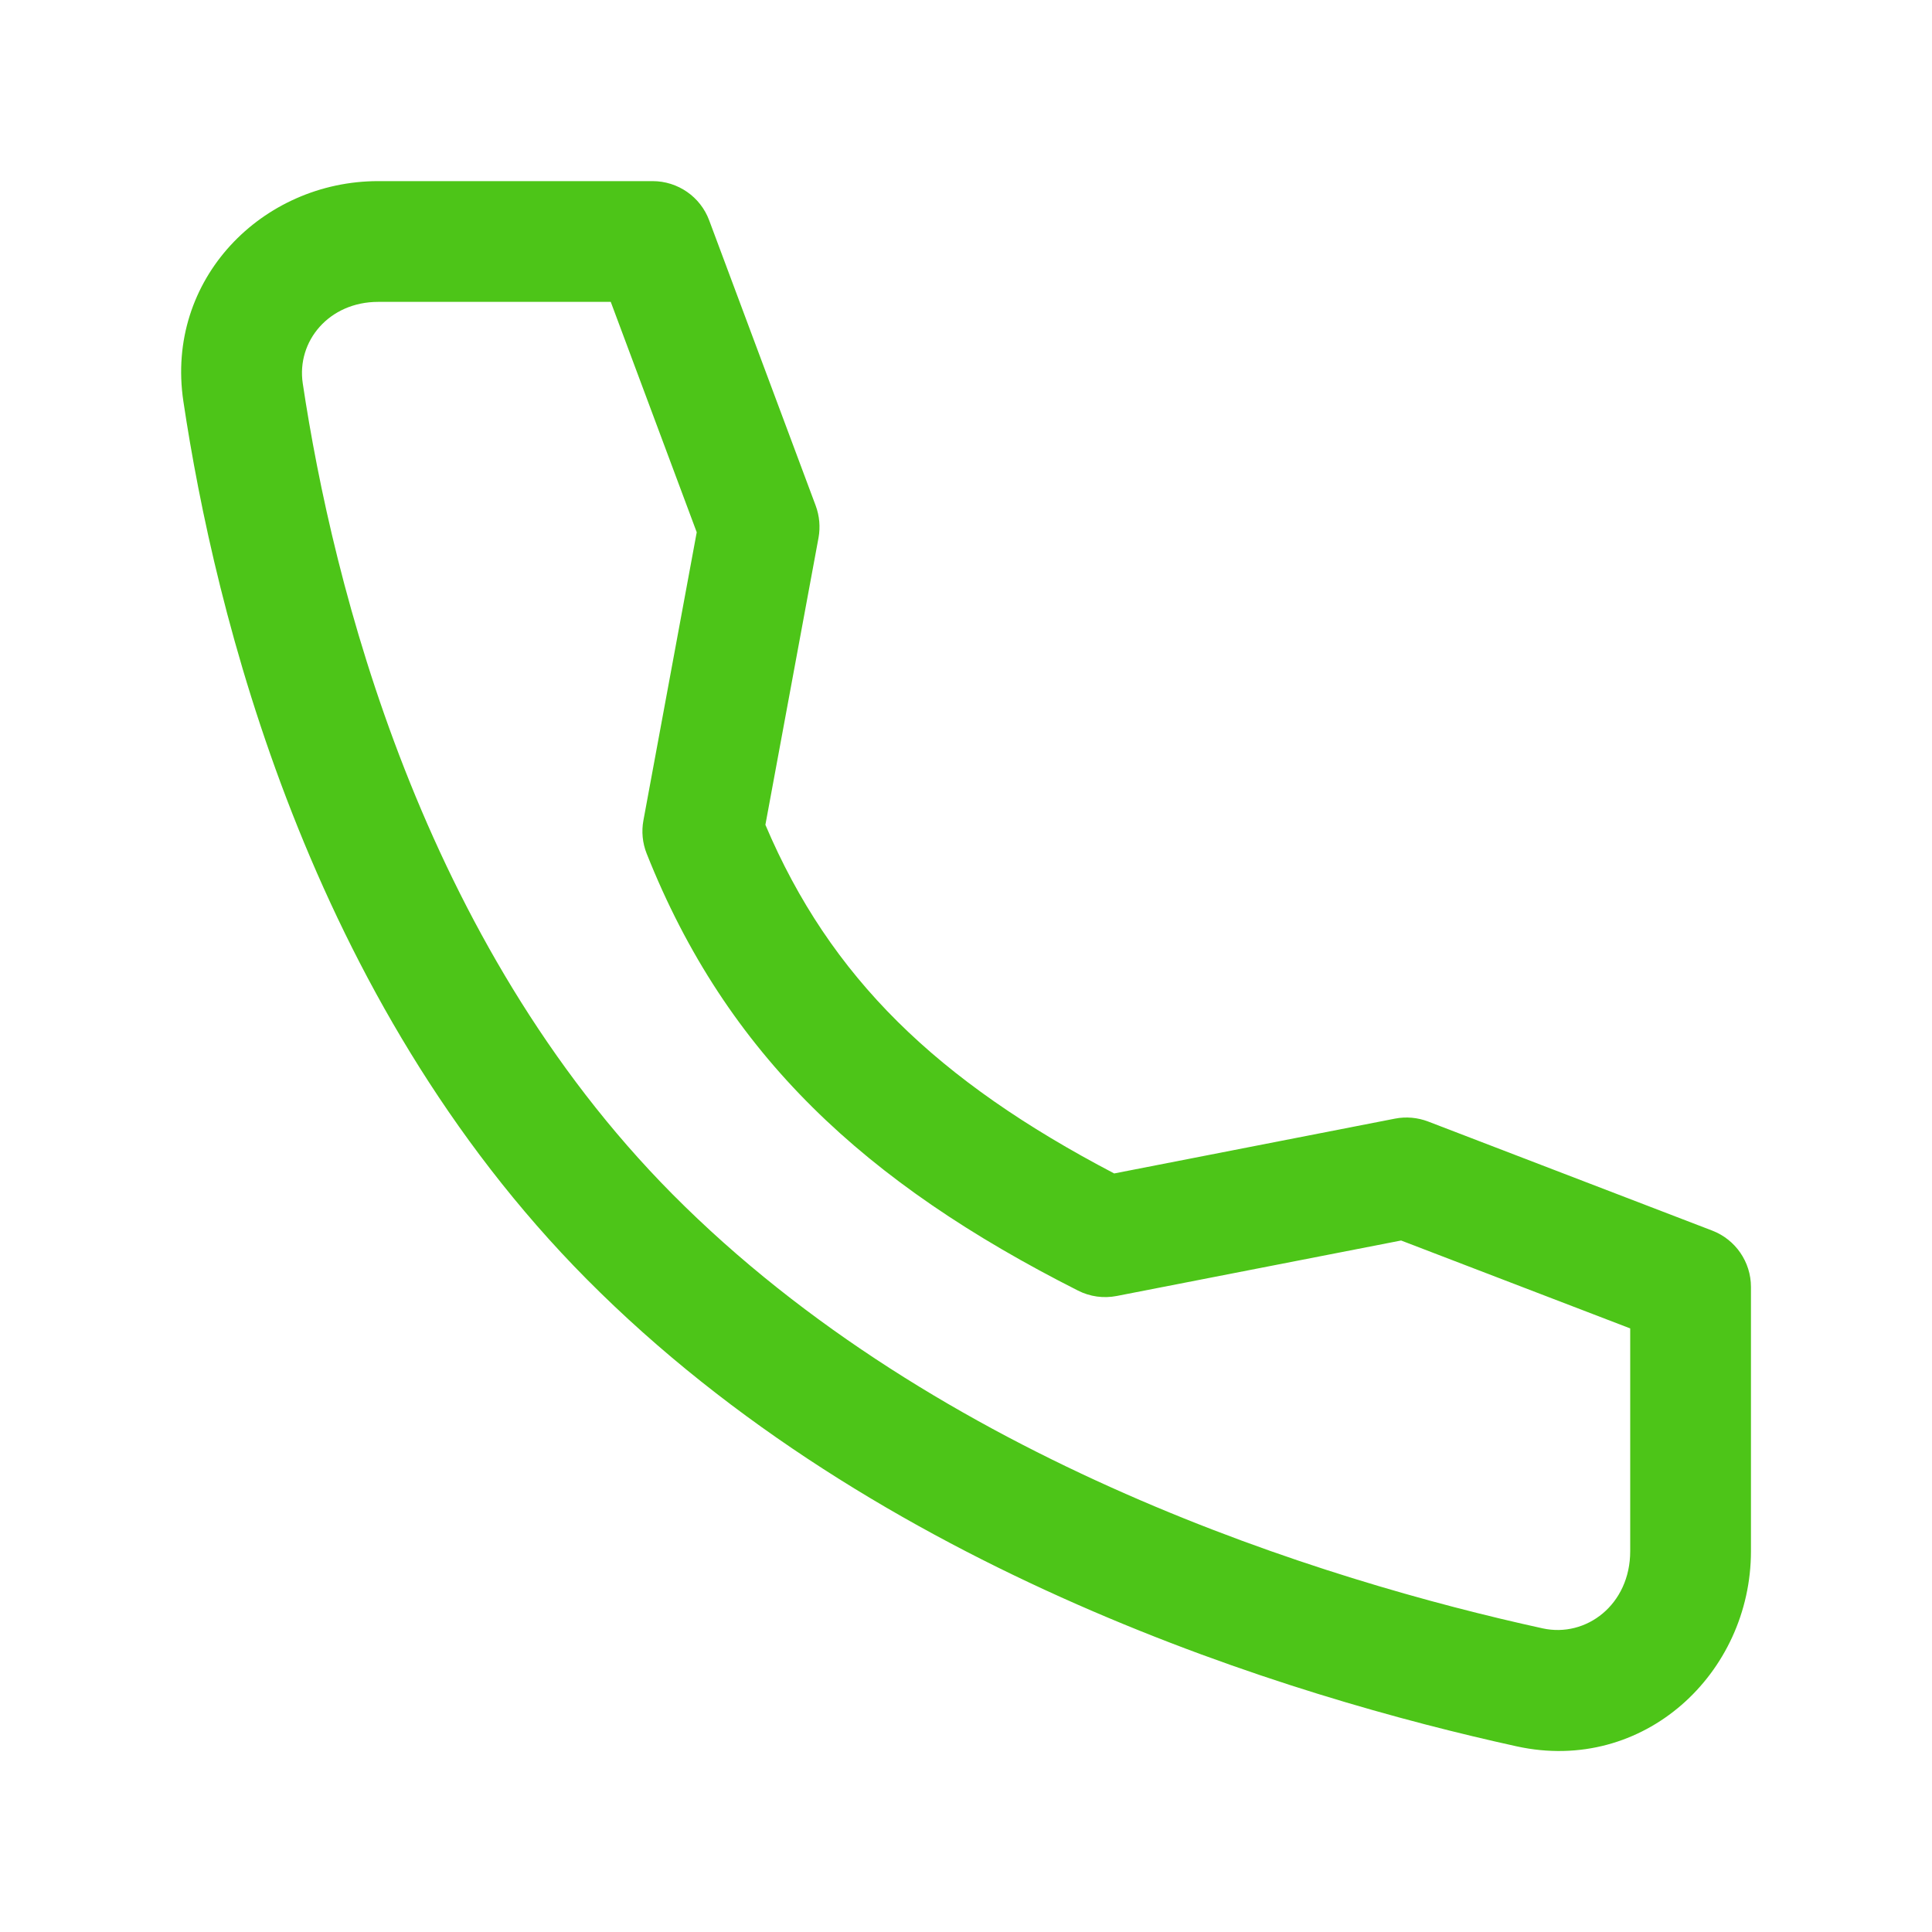
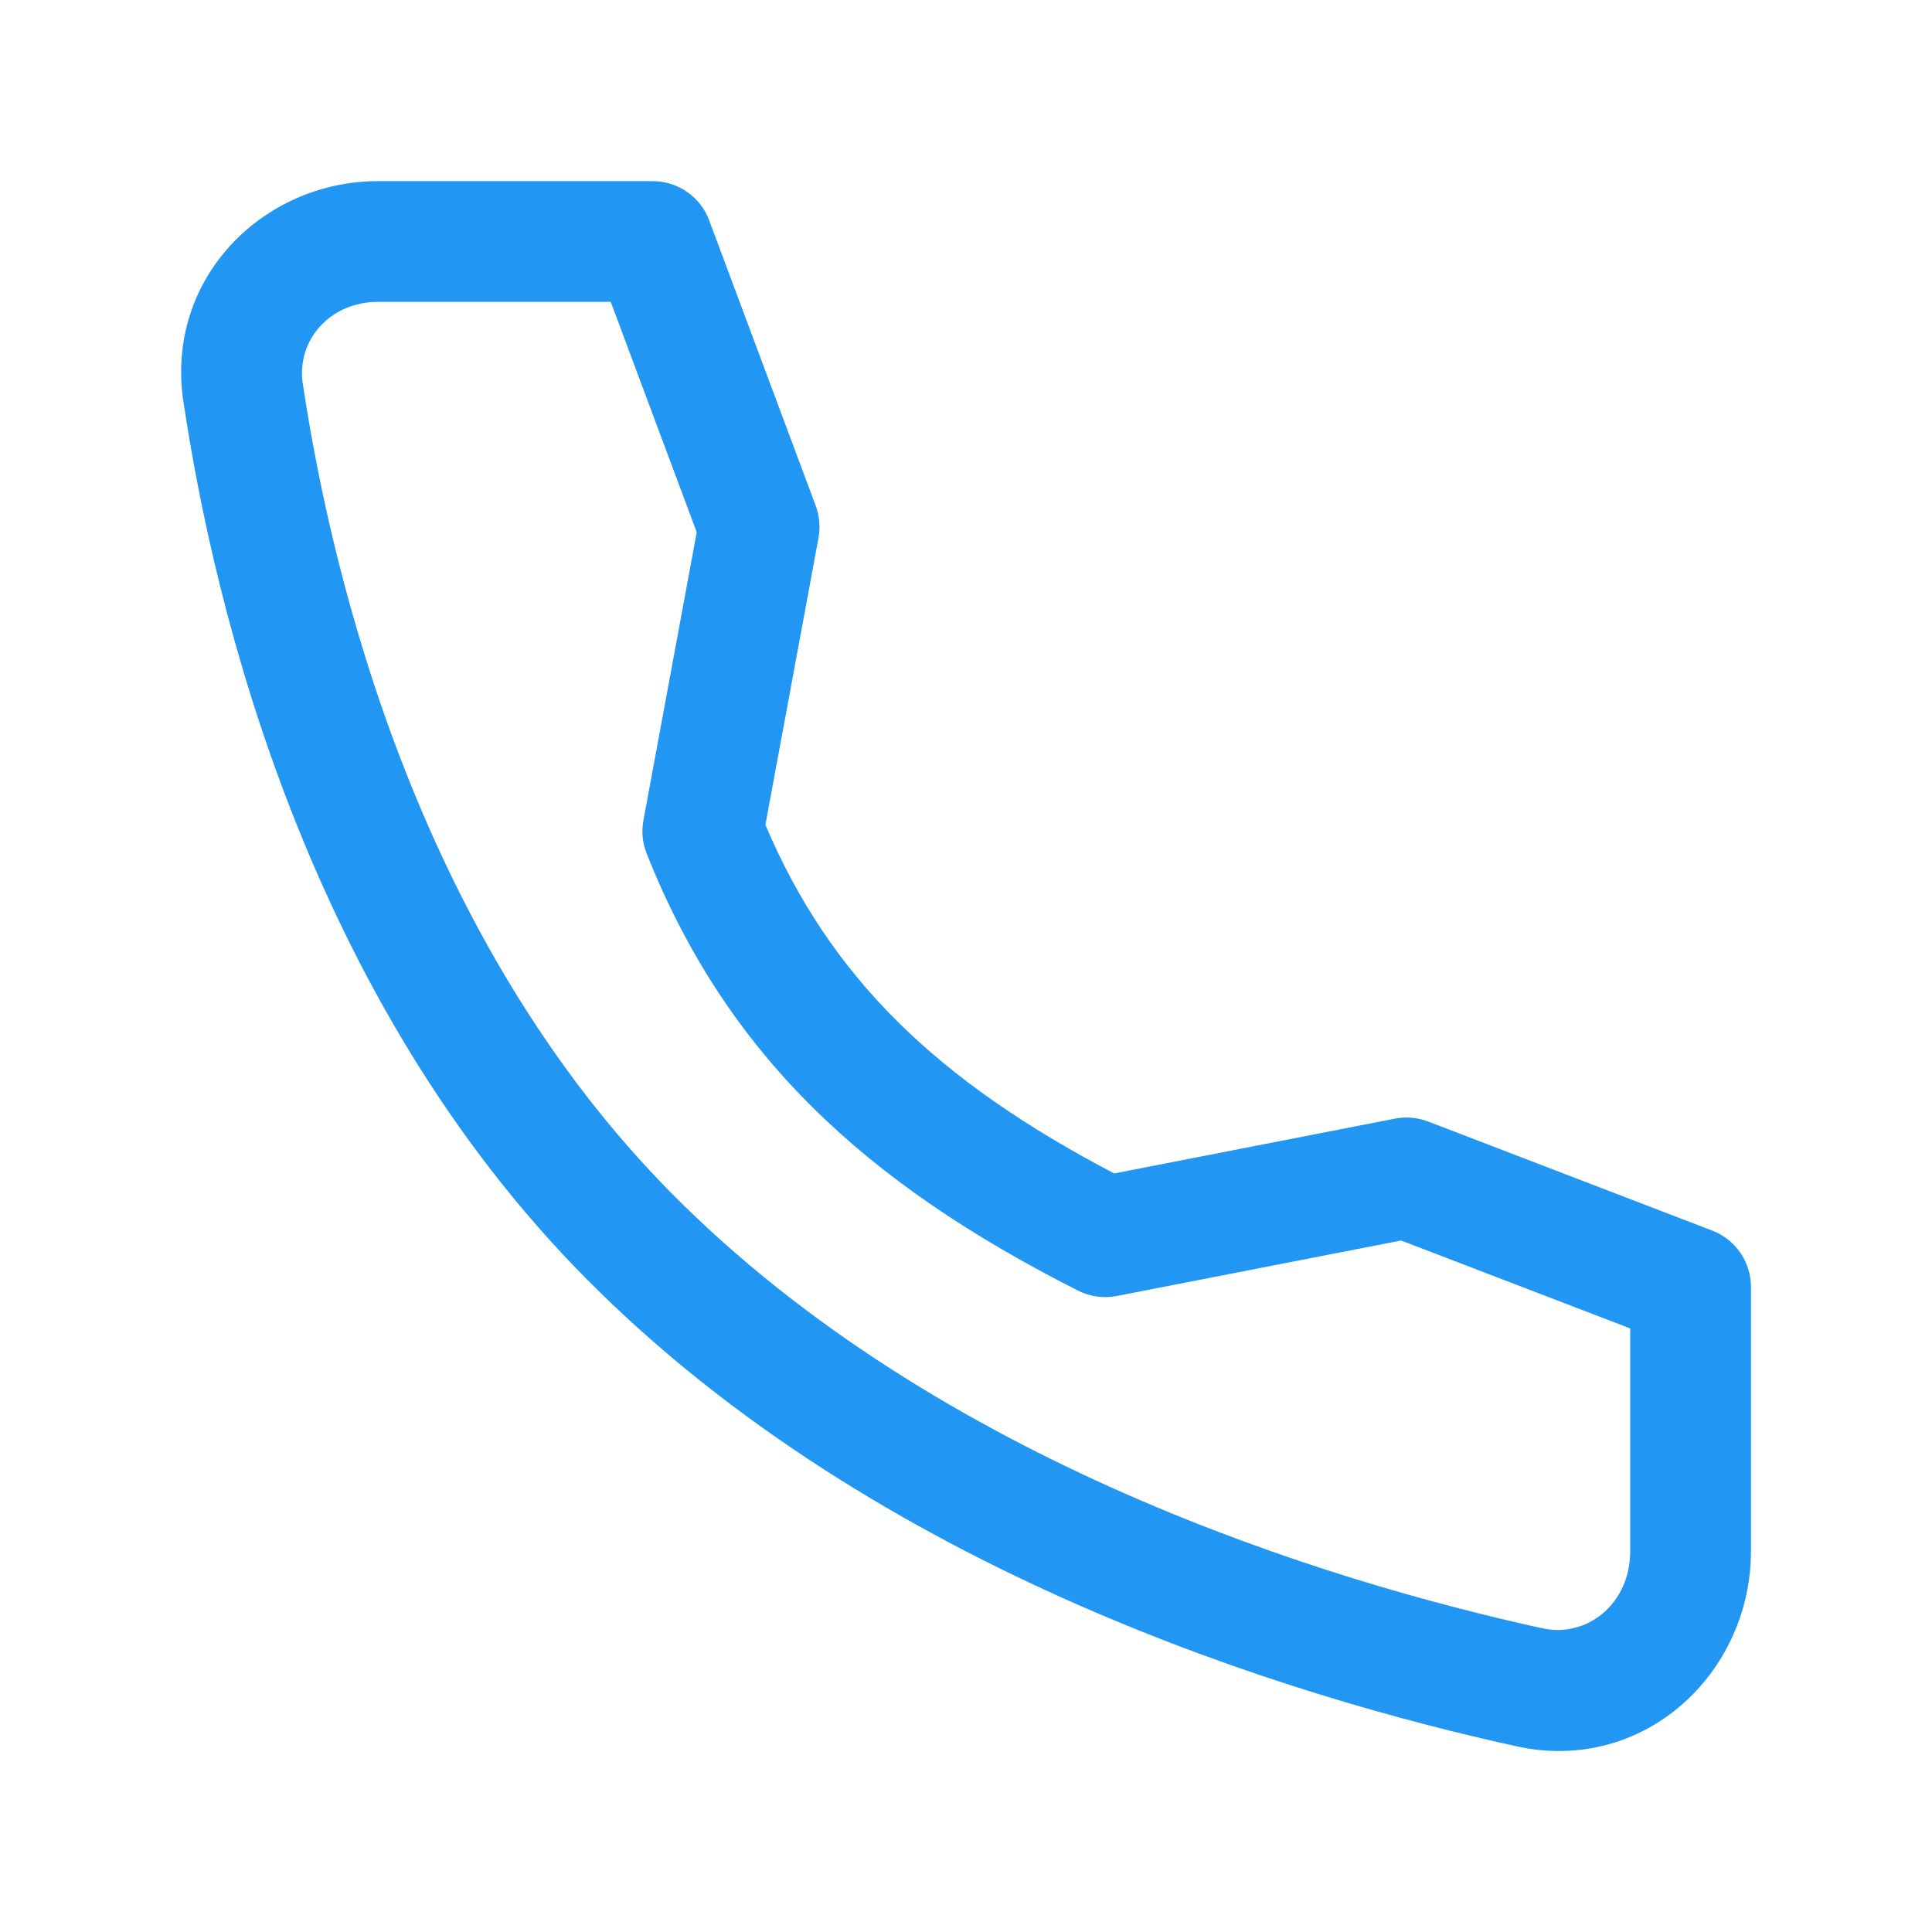
<svg xmlns="http://www.w3.org/2000/svg" width="24" height="24" viewBox="0 0 24 24" fill="none">
-   <path fill-rule="evenodd" clip-rule="evenodd" d="M2.278 4.986C2.05 3.469 3.258 2.25 4.698 2.25H8.107C8.42 2.25 8.701 2.444 8.81 2.738L10.133 6.282C10.18 6.409 10.192 6.547 10.168 6.68L9.508 10.246C10.314 12.145 11.639 13.425 13.841 14.577L17.329 13.896C17.467 13.869 17.61 13.882 17.741 13.932L21.27 15.287C21.559 15.398 21.751 15.676 21.751 15.987V19.269C21.751 20.787 20.419 22.039 18.842 21.694L19.003 20.961L18.842 21.694C16.063 21.084 10.904 19.534 7.289 15.891L7.822 15.363L7.289 15.891C3.825 12.401 2.667 7.584 2.278 4.986L2.278 4.986ZM4.698 3.75C4.088 3.75 3.682 4.238 3.761 4.763C4.136 7.262 5.231 11.688 8.354 14.835C11.656 18.162 16.46 19.636 19.163 20.228L19.163 20.228C19.704 20.347 20.251 19.934 20.251 19.269V16.502L17.405 15.41L13.873 16.099C13.709 16.131 13.54 16.108 13.391 16.032C10.749 14.696 9.028 13.108 8.033 10.603C7.981 10.472 7.967 10.329 7.993 10.19L8.655 6.612L7.587 3.75H4.698Z" fill="#4DC518" />
+   <path fill-rule="evenodd" clip-rule="evenodd" d="M2.278 4.986C2.05 3.469 3.258 2.25 4.698 2.25H8.107C8.42 2.25 8.701 2.444 8.81 2.738L10.133 6.282C10.18 6.409 10.192 6.547 10.168 6.68L9.508 10.246C10.314 12.145 11.639 13.425 13.841 14.577L17.329 13.896C17.467 13.869 17.61 13.882 17.741 13.932L21.27 15.287C21.559 15.398 21.751 15.676 21.751 15.987V19.269C21.751 20.787 20.419 22.039 18.842 21.694L19.003 20.961L18.842 21.694C16.063 21.084 10.904 19.534 7.289 15.891L7.822 15.363L7.289 15.891C3.825 12.401 2.667 7.584 2.278 4.986L2.278 4.986ZM4.698 3.75C4.088 3.75 3.682 4.238 3.761 4.763C4.136 7.262 5.231 11.688 8.354 14.835C11.656 18.162 16.46 19.636 19.163 20.228L19.163 20.228C19.704 20.347 20.251 19.934 20.251 19.269V16.502L17.405 15.41L13.873 16.099C13.709 16.131 13.54 16.108 13.391 16.032C10.749 14.696 9.028 13.108 8.033 10.603C7.981 10.472 7.967 10.329 7.993 10.19L8.655 6.612L7.587 3.75H4.698Z" fill="#2196f3" />
</svg>
